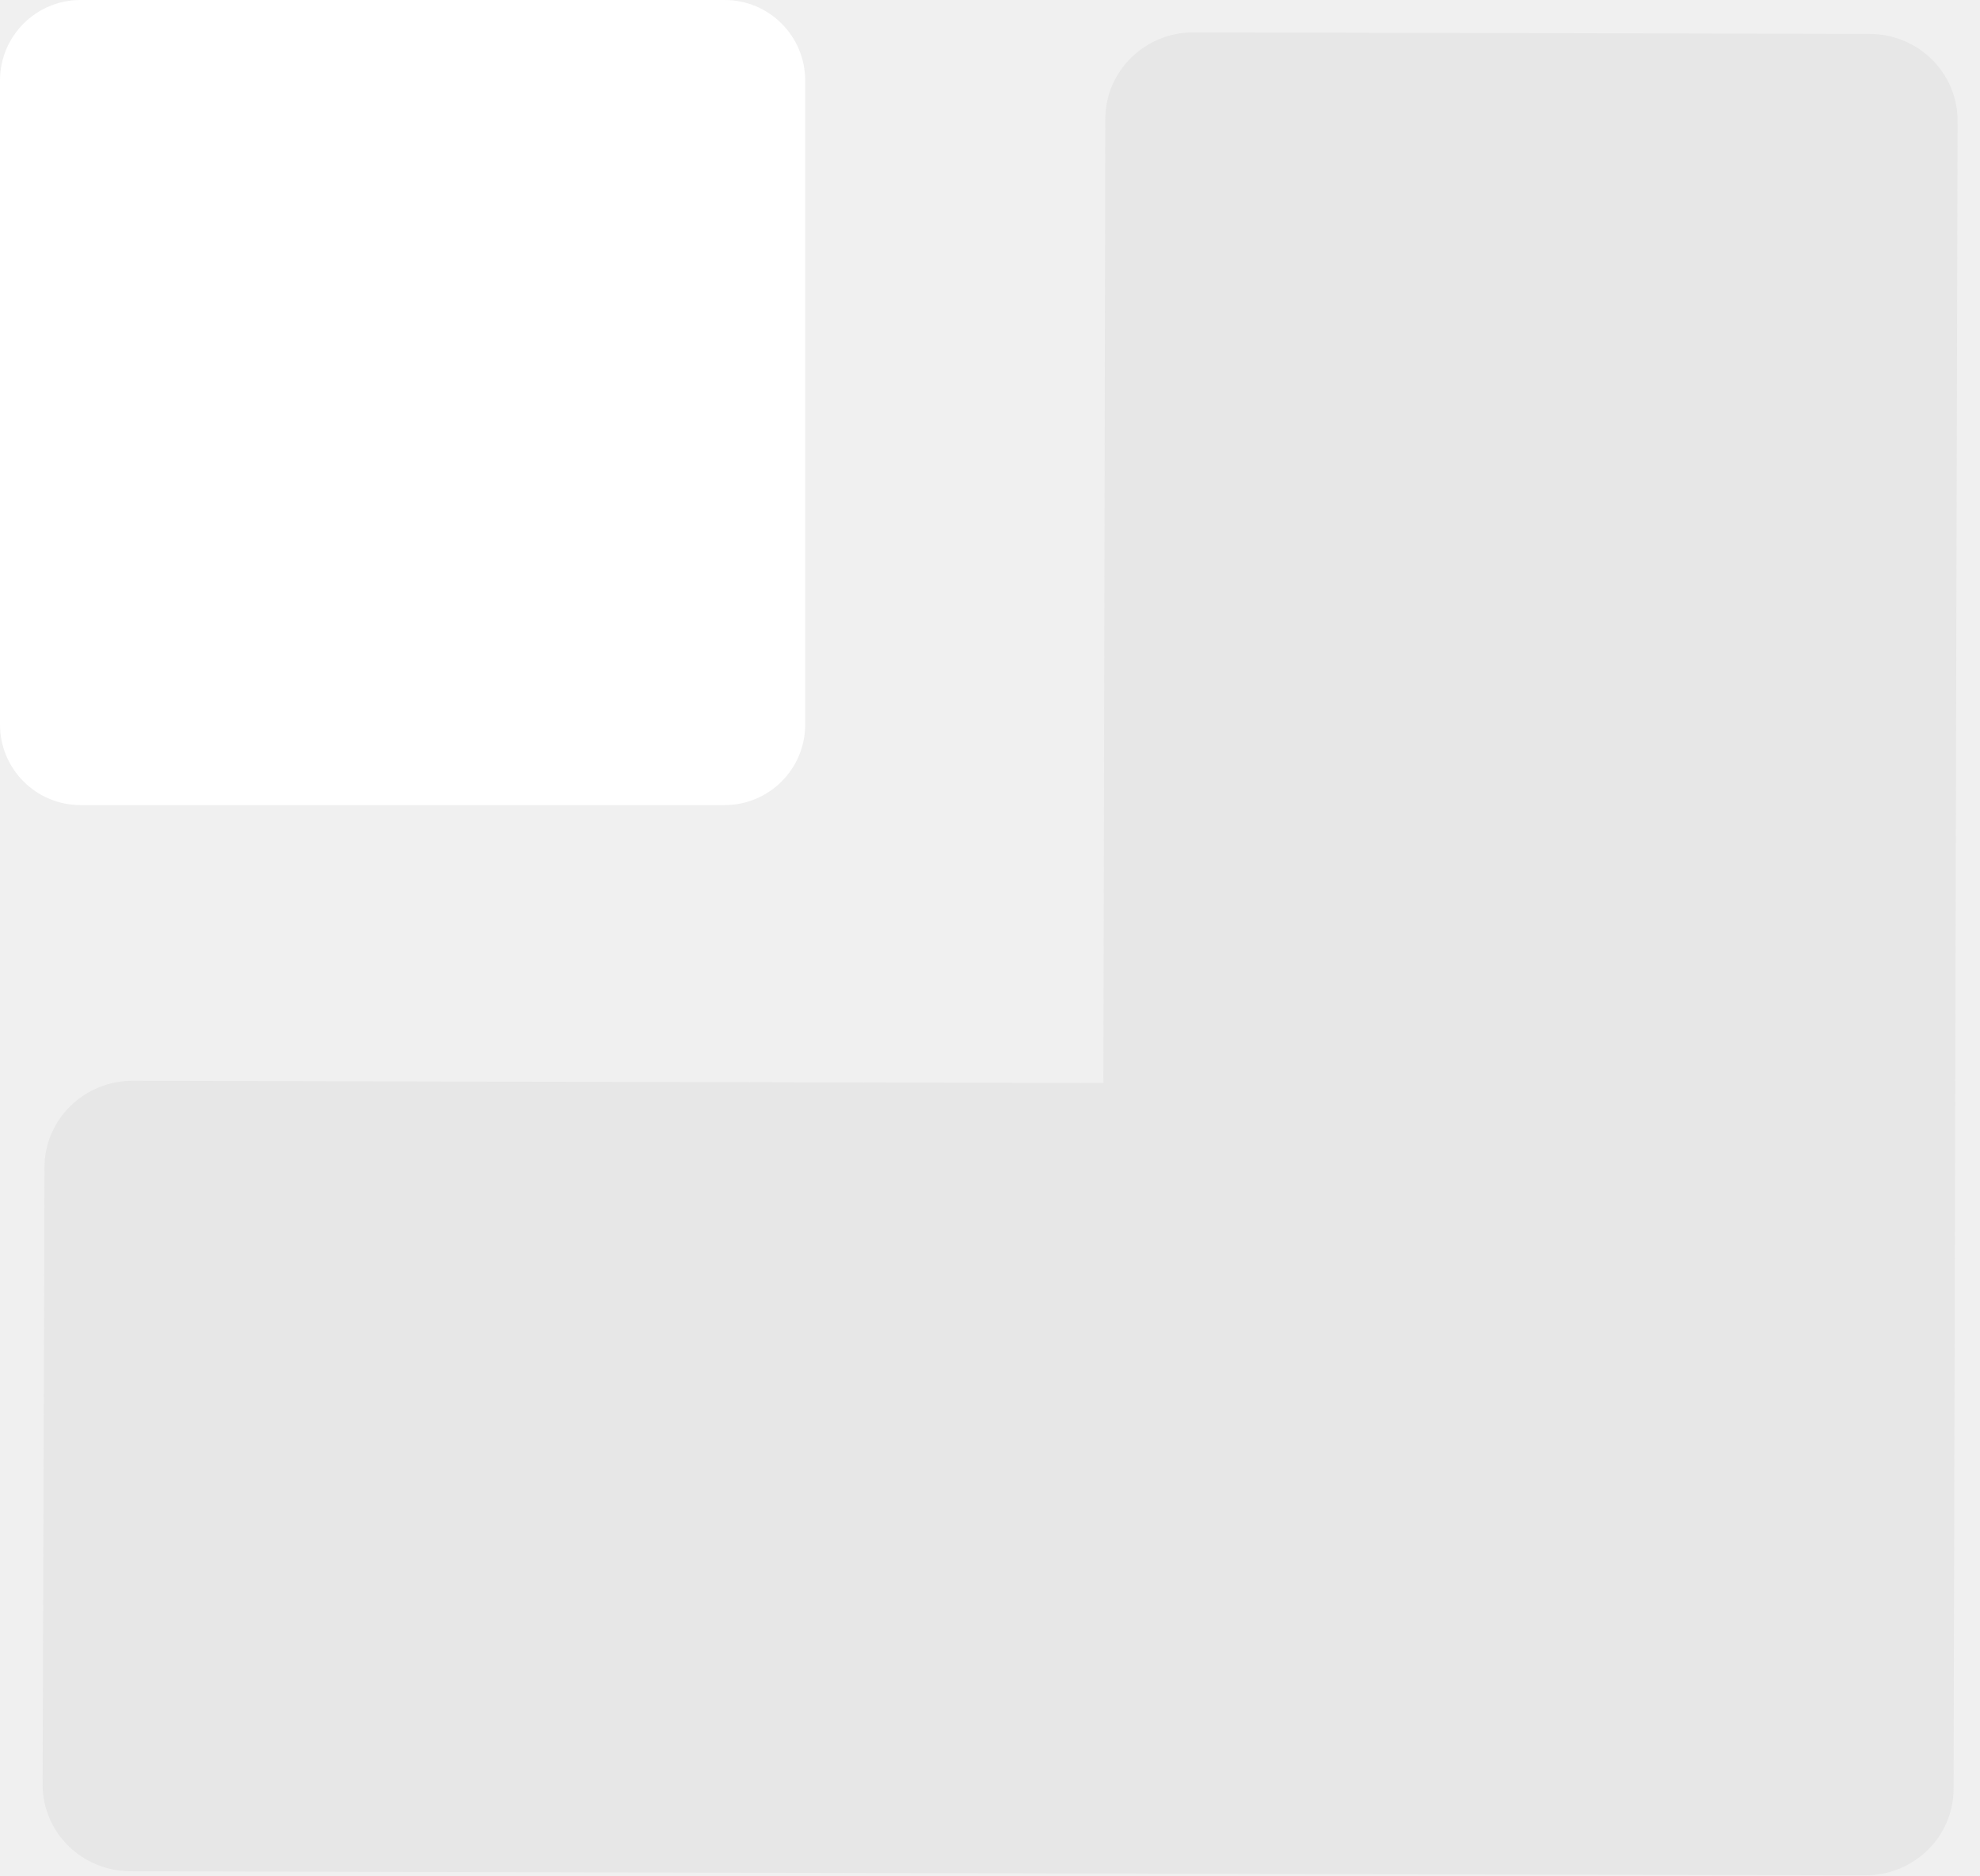
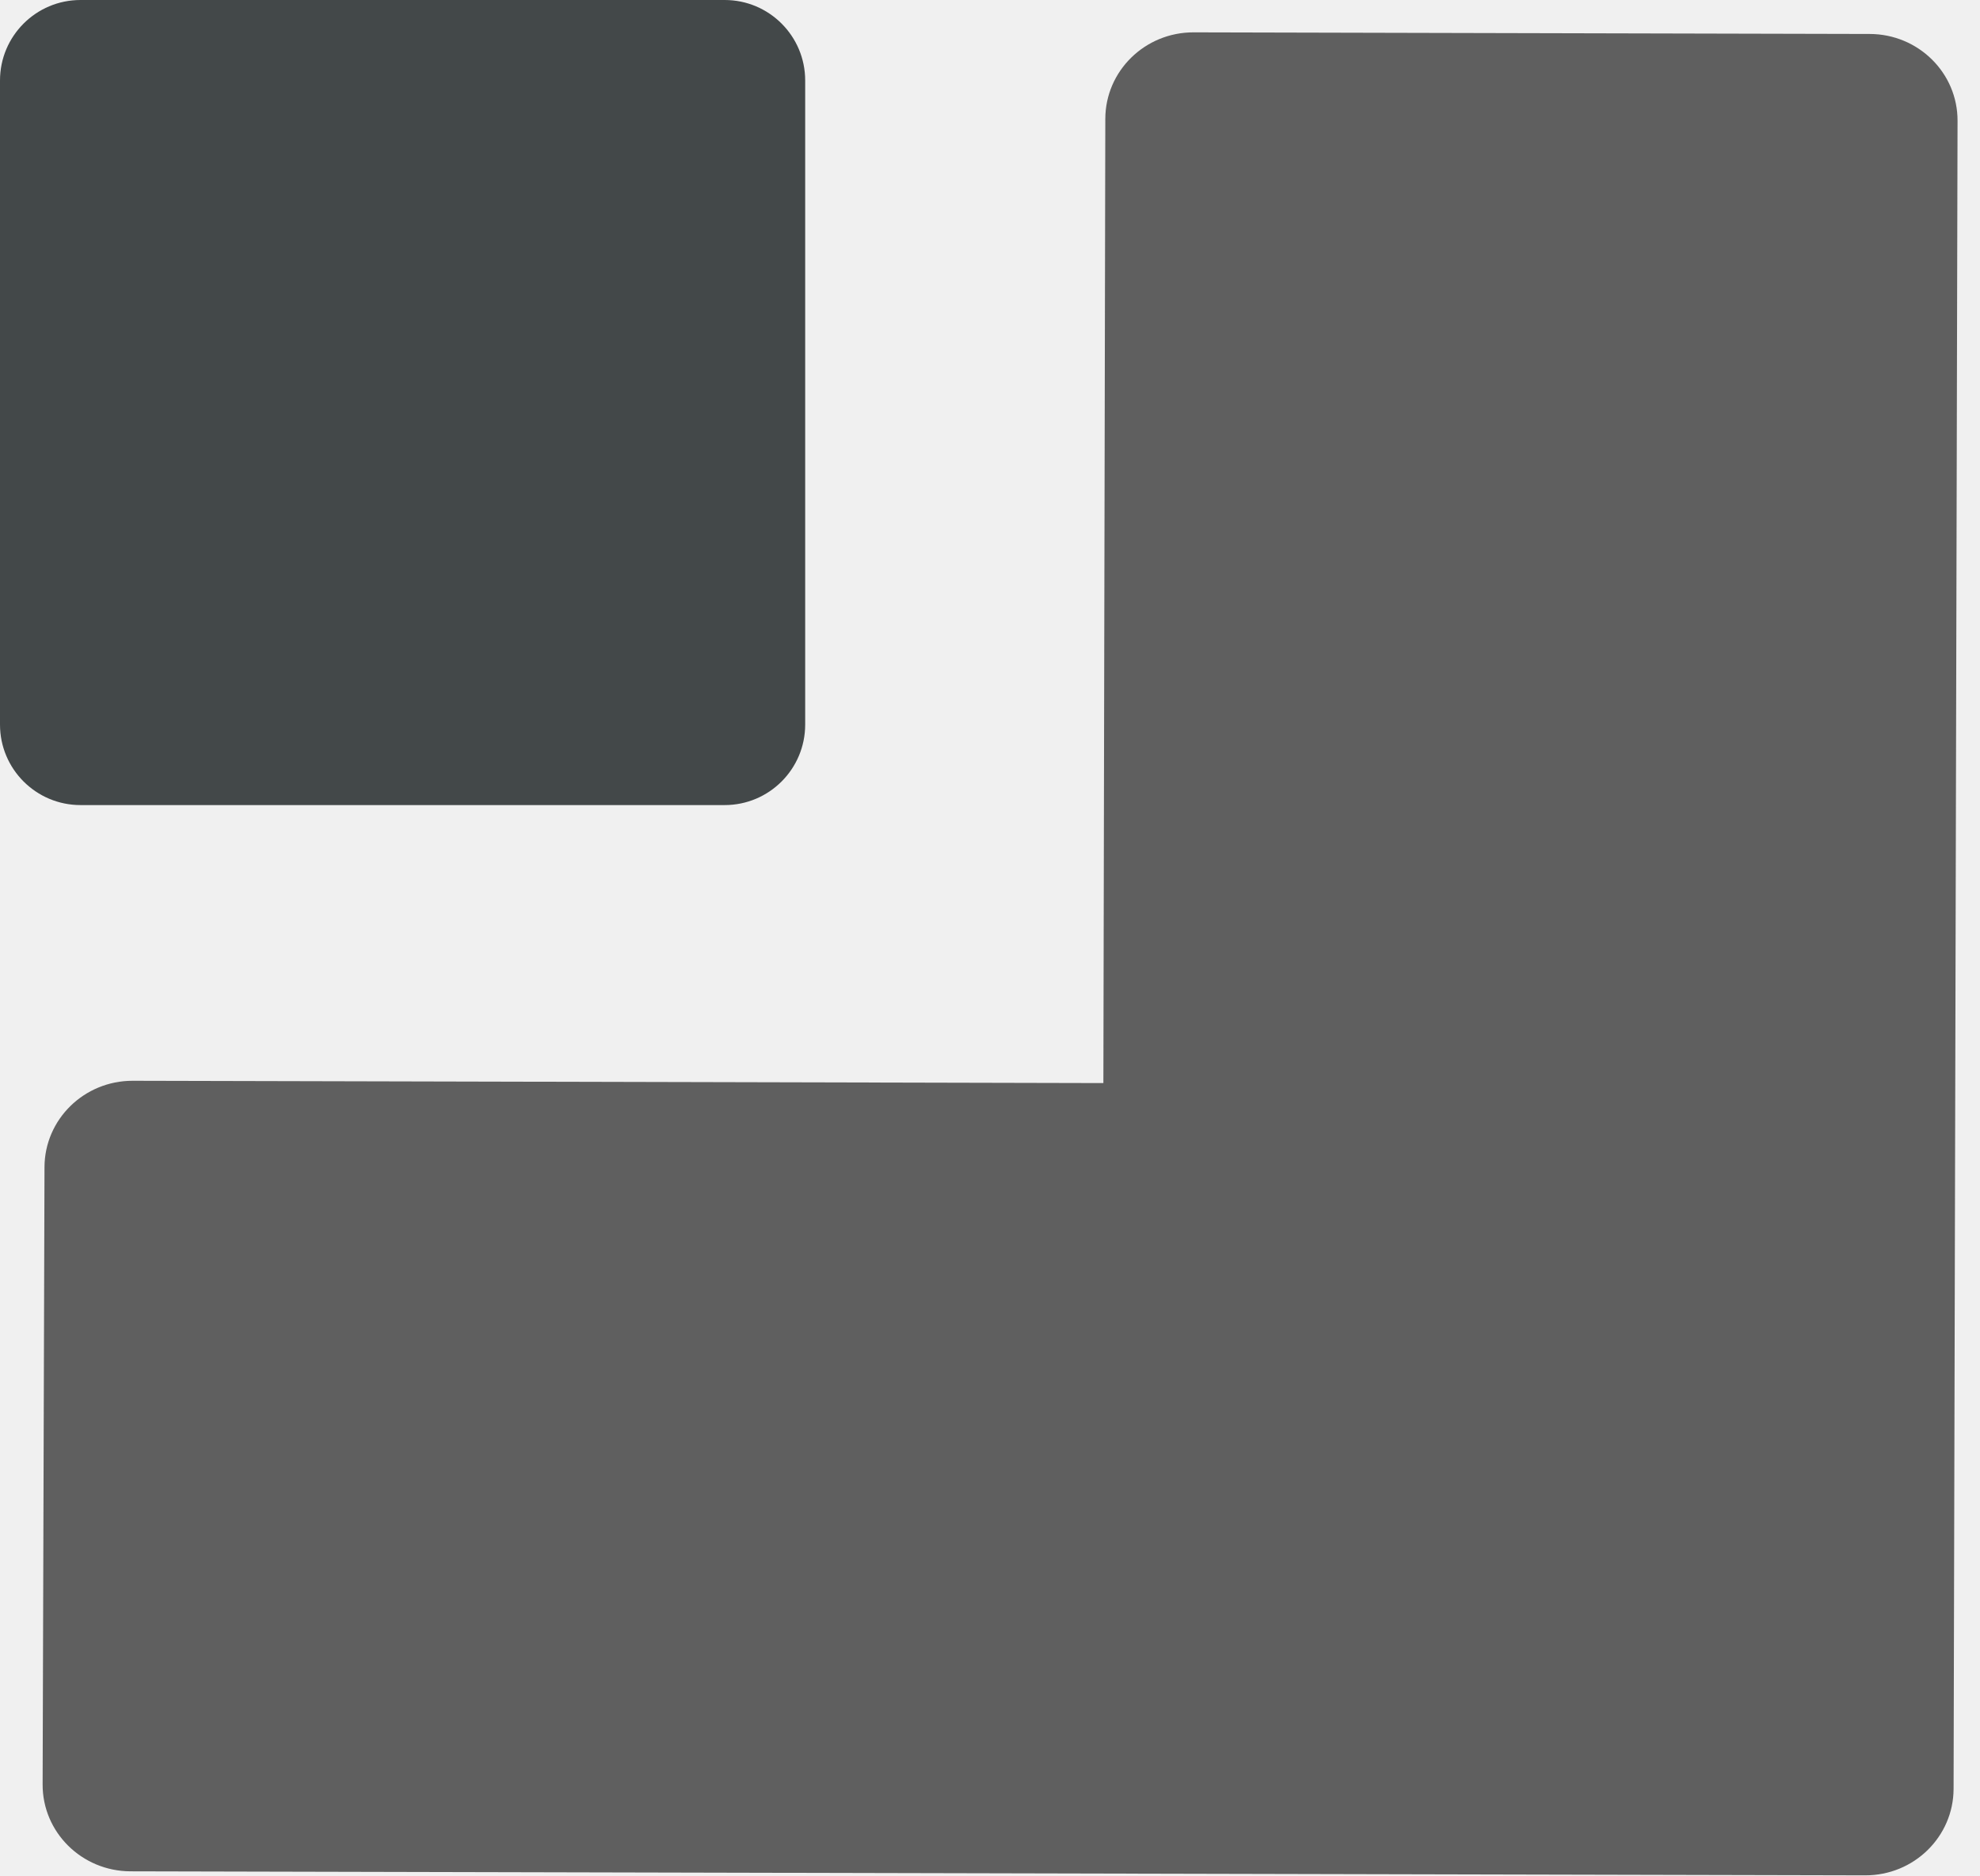
<svg xmlns="http://www.w3.org/2000/svg" width="38" height="36" viewBox="0 0 38 36" fill="none">
-   <path fill-rule="evenodd" clip-rule="evenodd" d="M21.213 2.281L21.176 20.788L2.548 20.745C1.614 20.743 0.856 21.486 0.854 22.404L0.818 34.251C0.816 35.17 1.57 35.916 2.504 35.918L35.798 35.996C36.732 35.998 37.491 35.255 37.493 34.337L37.569 2.319C37.572 1.4 36.817 0.654 35.883 0.651L22.907 0.621C21.974 0.619 21.215 1.362 21.213 2.281Z" fill="#E7E7E7" />
-   <path d="M0 1.545C0 0.692 0.692 0 1.545 0H13.908C14.761 0 15.453 0.692 15.453 1.545V13.908C15.453 14.761 14.761 15.453 13.908 15.453H1.545C0.692 15.453 0 14.761 0 13.908V1.545Z" fill="white" />
+   <path fill-rule="evenodd" clip-rule="evenodd" d="M21.213 2.281L21.176 20.789L2.548 20.745C1.614 20.743 0.856 21.486 0.854 22.404L0.818 34.251C0.815 35.17 1.57 35.916 2.504 35.919L35.798 35.996C36.732 35.998 37.49 35.255 37.493 34.337L37.569 2.319C37.572 1.4 36.817 0.654 35.883 0.652L22.907 0.621C21.974 0.619 21.215 1.362 21.213 2.281Z" fill="#2F2F2F" fill-opacity="0.75" />
+   <path d="M0 1.545C0 0.692 0.692 0 1.545 0H13.908C14.761 0 15.453 0.692 15.453 1.545V13.908C15.453 14.761 14.761 15.453 13.908 15.453H1.545C0.692 15.453 0 14.761 0 13.908V1.545Z" fill="#0A1012" fill-opacity="0.75" />
</svg>
